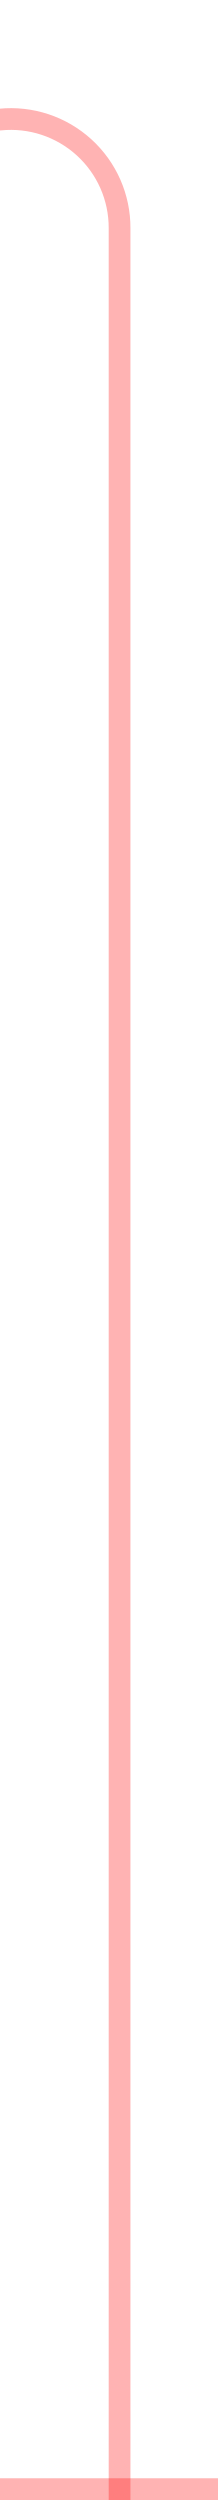
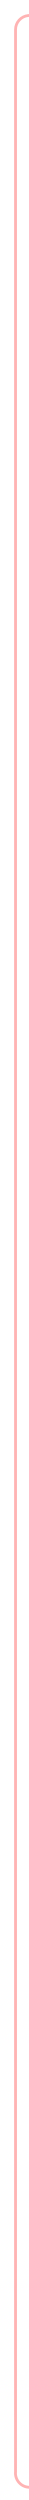
- <svg xmlns="http://www.w3.org/2000/svg" version="1.1" width="10px" height="115px" preserveAspectRatio="xMidYMin meet" viewBox="773 335  8 115">
-   <path d="M 634.5 358  L 634.5 345  A 5 5 0 0 1 639.5 340.5 L 772 340.5  A 5 5 0 0 1 777.5 345.5 L 777.5 450  " stroke-width="1" stroke="#ff0000" fill="none" stroke-opacity="0.298" />
-   <path d="M 783 449  L 772 449  L 772 450  L 783 450  L 783 449  Z " fill-rule="nonzero" fill="#ff0000" stroke="none" fill-opacity="0.298" />
+ <svg xmlns="http://www.w3.org/2000/svg" version="1.1" width="10px" height="885px" preserveAspectRatio="xMidYMin meet" viewBox="556 537  8 885">
+   <path d="M 1006.5 376  L 1006.5 537  A 5 5 0 0 1 1001.5 542.5 L 565 542.5  A 5 5 0 0 0 560.5 547.5 L 560.5 1412  A 5 5 0 0 0 565.5 1417.5 L 828 1417.5  A 5 5 0 0 0 833.5 1412 L 833.5 545  A 3 3 0 0 0 836.5 542 A 3 3 0 0 0 833.5 539 L 833.5 388  " stroke-width="1" stroke="#ff0000" fill="none" stroke-opacity="0.298" />
+   <path d="M 828 389  L 839 389  L 839 388  L 828 388  L 828 389  Z " fill-rule="nonzero" fill="#ff0000" stroke="none" fill-opacity="0.298" />
</svg>
